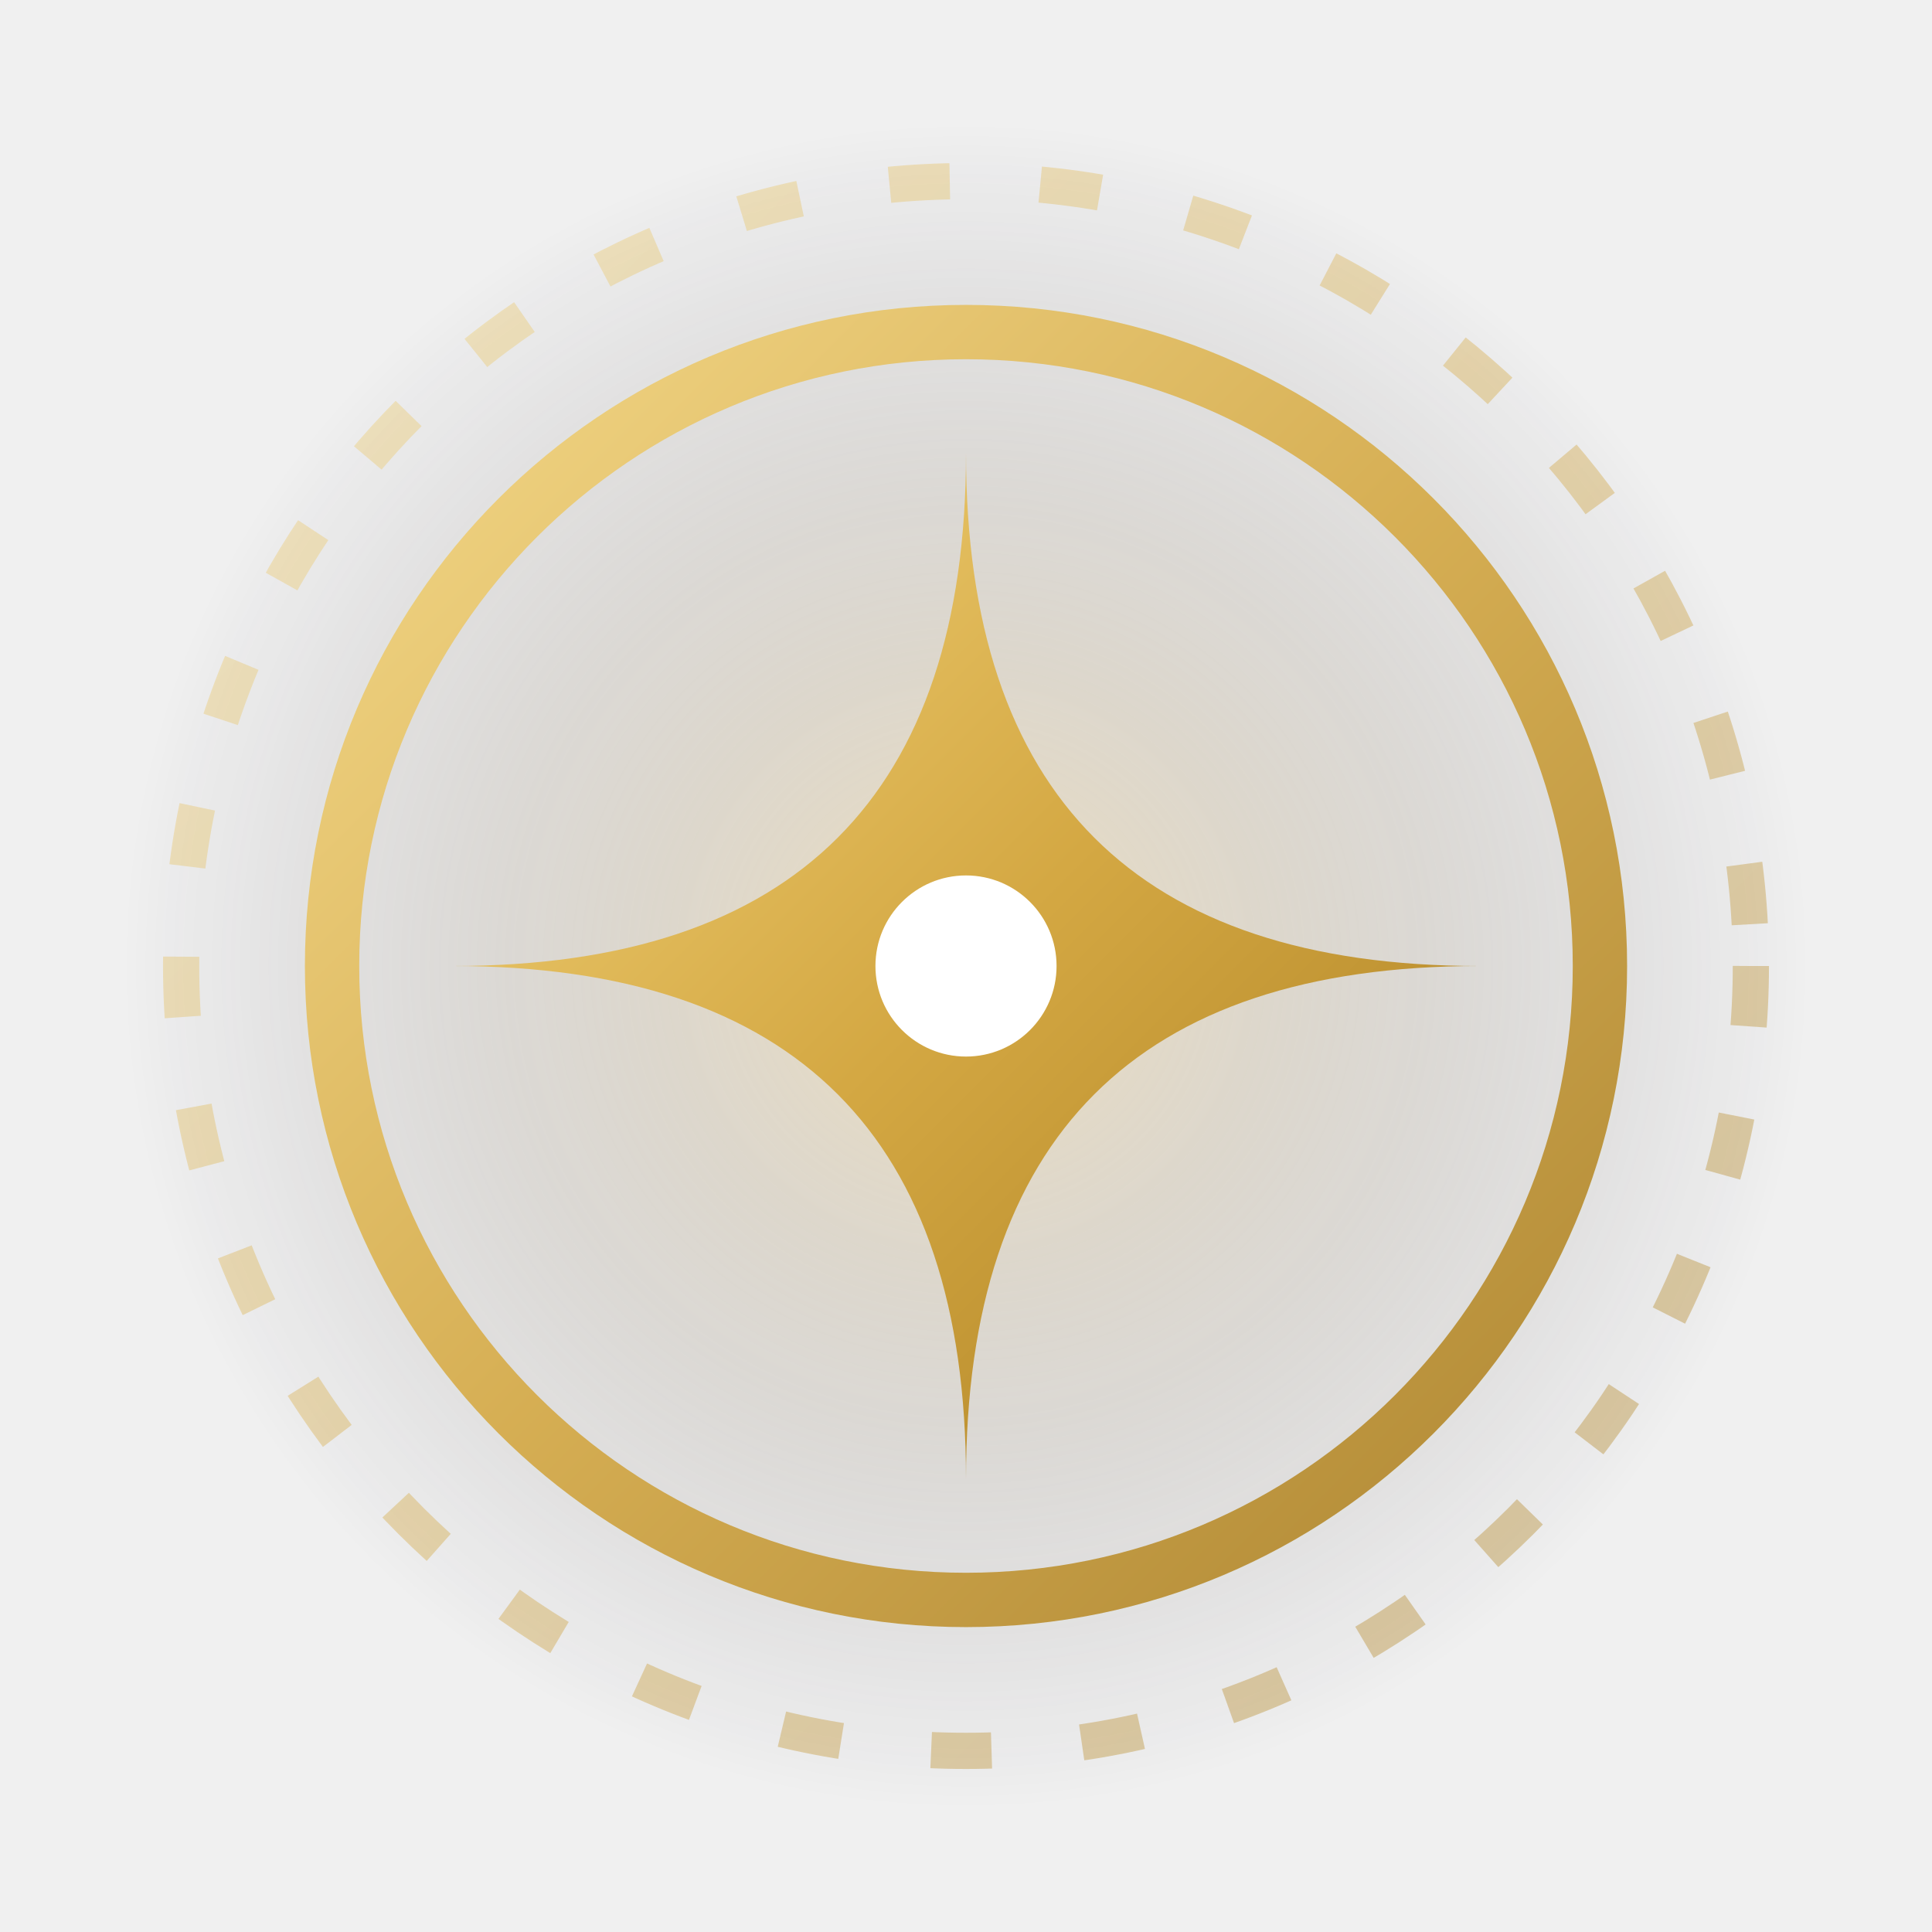
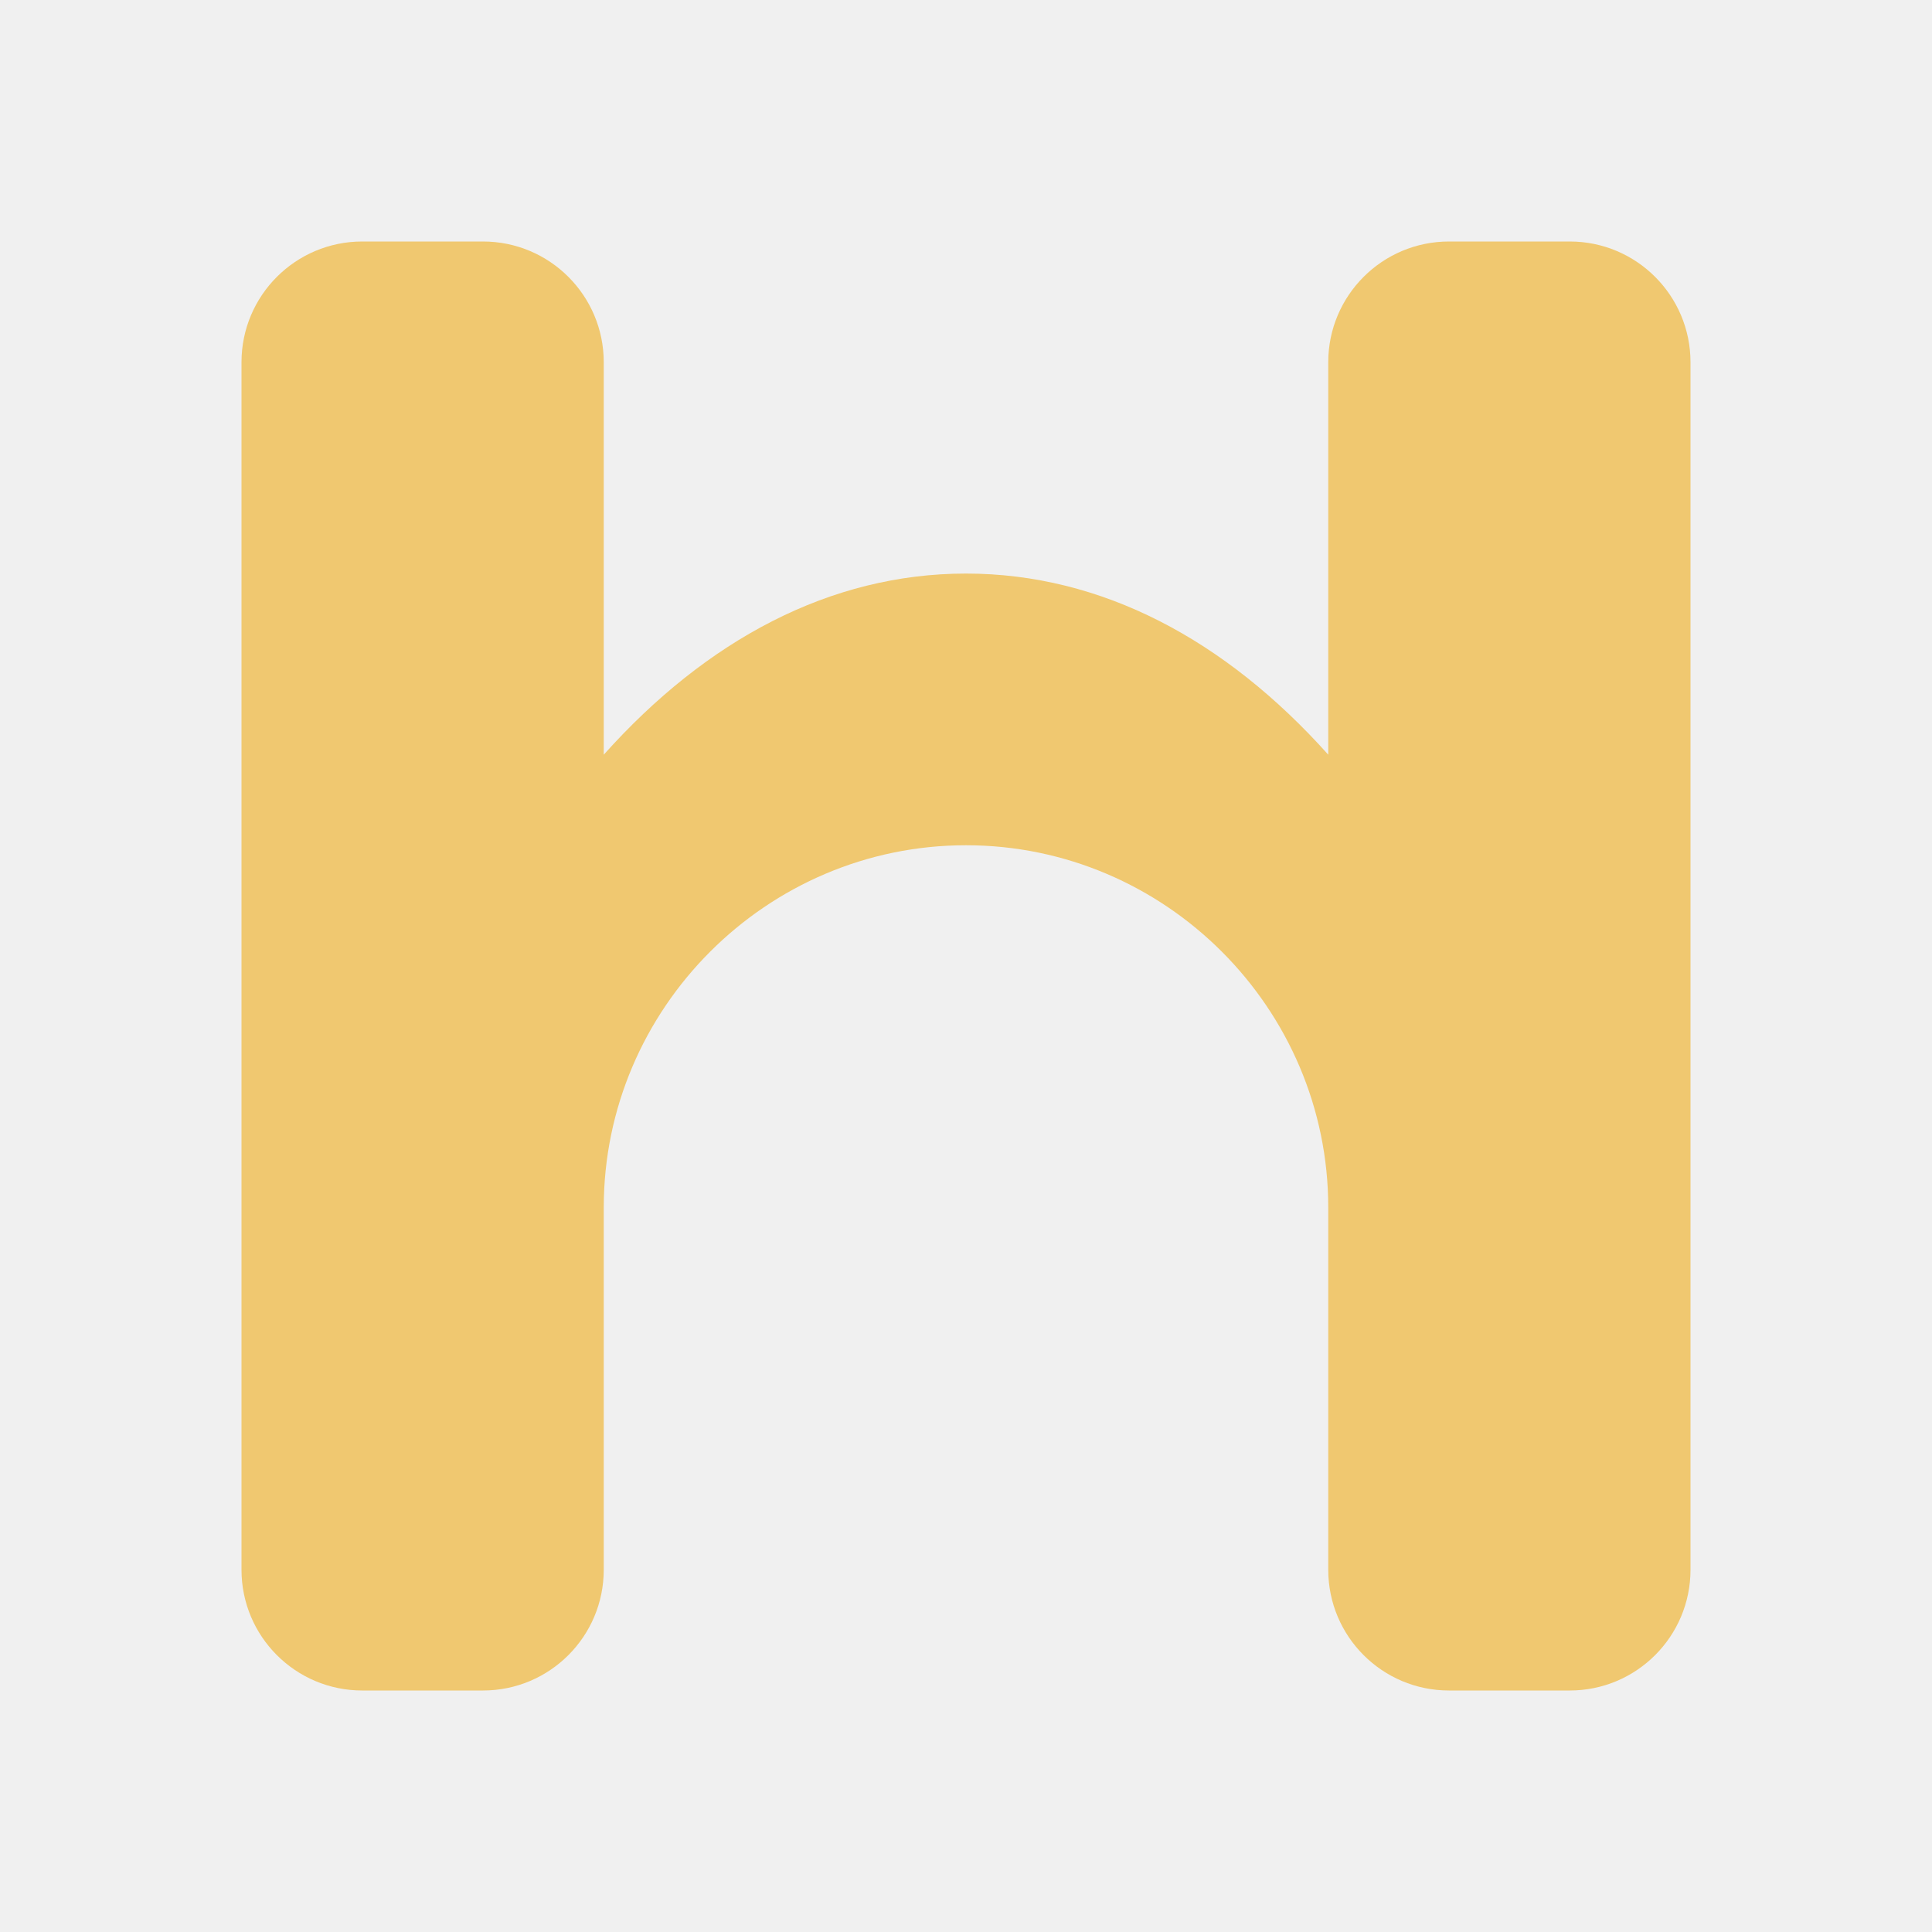
<svg xmlns="http://www.w3.org/2000/svg" viewBox="0 0 64 64" width="64" height="64" fill="none">
-   <defs>
-     <linearGradient id="logo-gold" x1="0%" y1="0%" x2="100%" y2="100%">
-       <stop offset="0%" stop-color="#f5d77f" />
-       <stop offset="50%" stop-color="#d4a843" />
-       <stop offset="100%" stop-color="#a87c1f" />
-     </linearGradient>
-     <radialGradient id="logo-glow" cx="50%" cy="50%" r="50%">
-       <stop offset="0%" stop-color="#f0c870" stop-opacity="0.35" />
-       <stop offset="100%" stop-color="#06061a" stop-opacity="0" />
-     </radialGradient>
-   </defs>
-   <circle cx="32" cy="32" r="28" fill="url(#logo-glow)" />
-   <circle cx="32" cy="32" r="26" stroke="url(#logo-gold)" stroke-width="1.2" stroke-opacity="0.4" stroke-dasharray="2 3" />
-   <circle cx="32" cy="32" r="21" stroke="url(#logo-gold)" stroke-width="1.8" stroke-opacity="0.9" />
-   <line x1="32" y1="4" x2="32" y2="8" stroke="url(#logo-gold)" stroke-width="2" stroke-linecap="round" />
-   <line x1="32" y1="56" x2="32" y2="60" stroke="url(#logo-gold)" stroke-width="2" stroke-linecap="round" />
-   <line x1="4" y1="32" x2="8" y2="32" stroke="url(#logo-gold)" stroke-width="2" stroke-linecap="round" />
-   <line x1="56" y1="32" x2="60" y2="32" stroke="url(#logo-gold)" stroke-width="2" stroke-linecap="round" />
-   <path d="M 32 15 Q 32 32 49 32 Q 32 32 32 49 Q 32 32 15 32 Q 32 32 32 15 Z" fill="url(#logo-gold)" />
-   <circle cx="32" cy="32" r="3" fill="#ffffff" />
+   <path fill="#F0C870" d="M12 8h4a4 4 0 0 1 4 4v13c3.4-3.8 7.5-6 12-6s8.6 2.2 12 6V12a4 4 0 0 1 4-4h4a4 4 0 0 1 4 4v40a4 4 0 0 1-4 4h-4a4 4 0 0 1-4-4V40c0-6.6-5.4-12-12-12s-12 5.4-12 12v12a4 4 0 0 1-4 4h-4a4 4 0 0 1-4-4V12a4 4 0 0 1 4-4Z" />
</svg>
